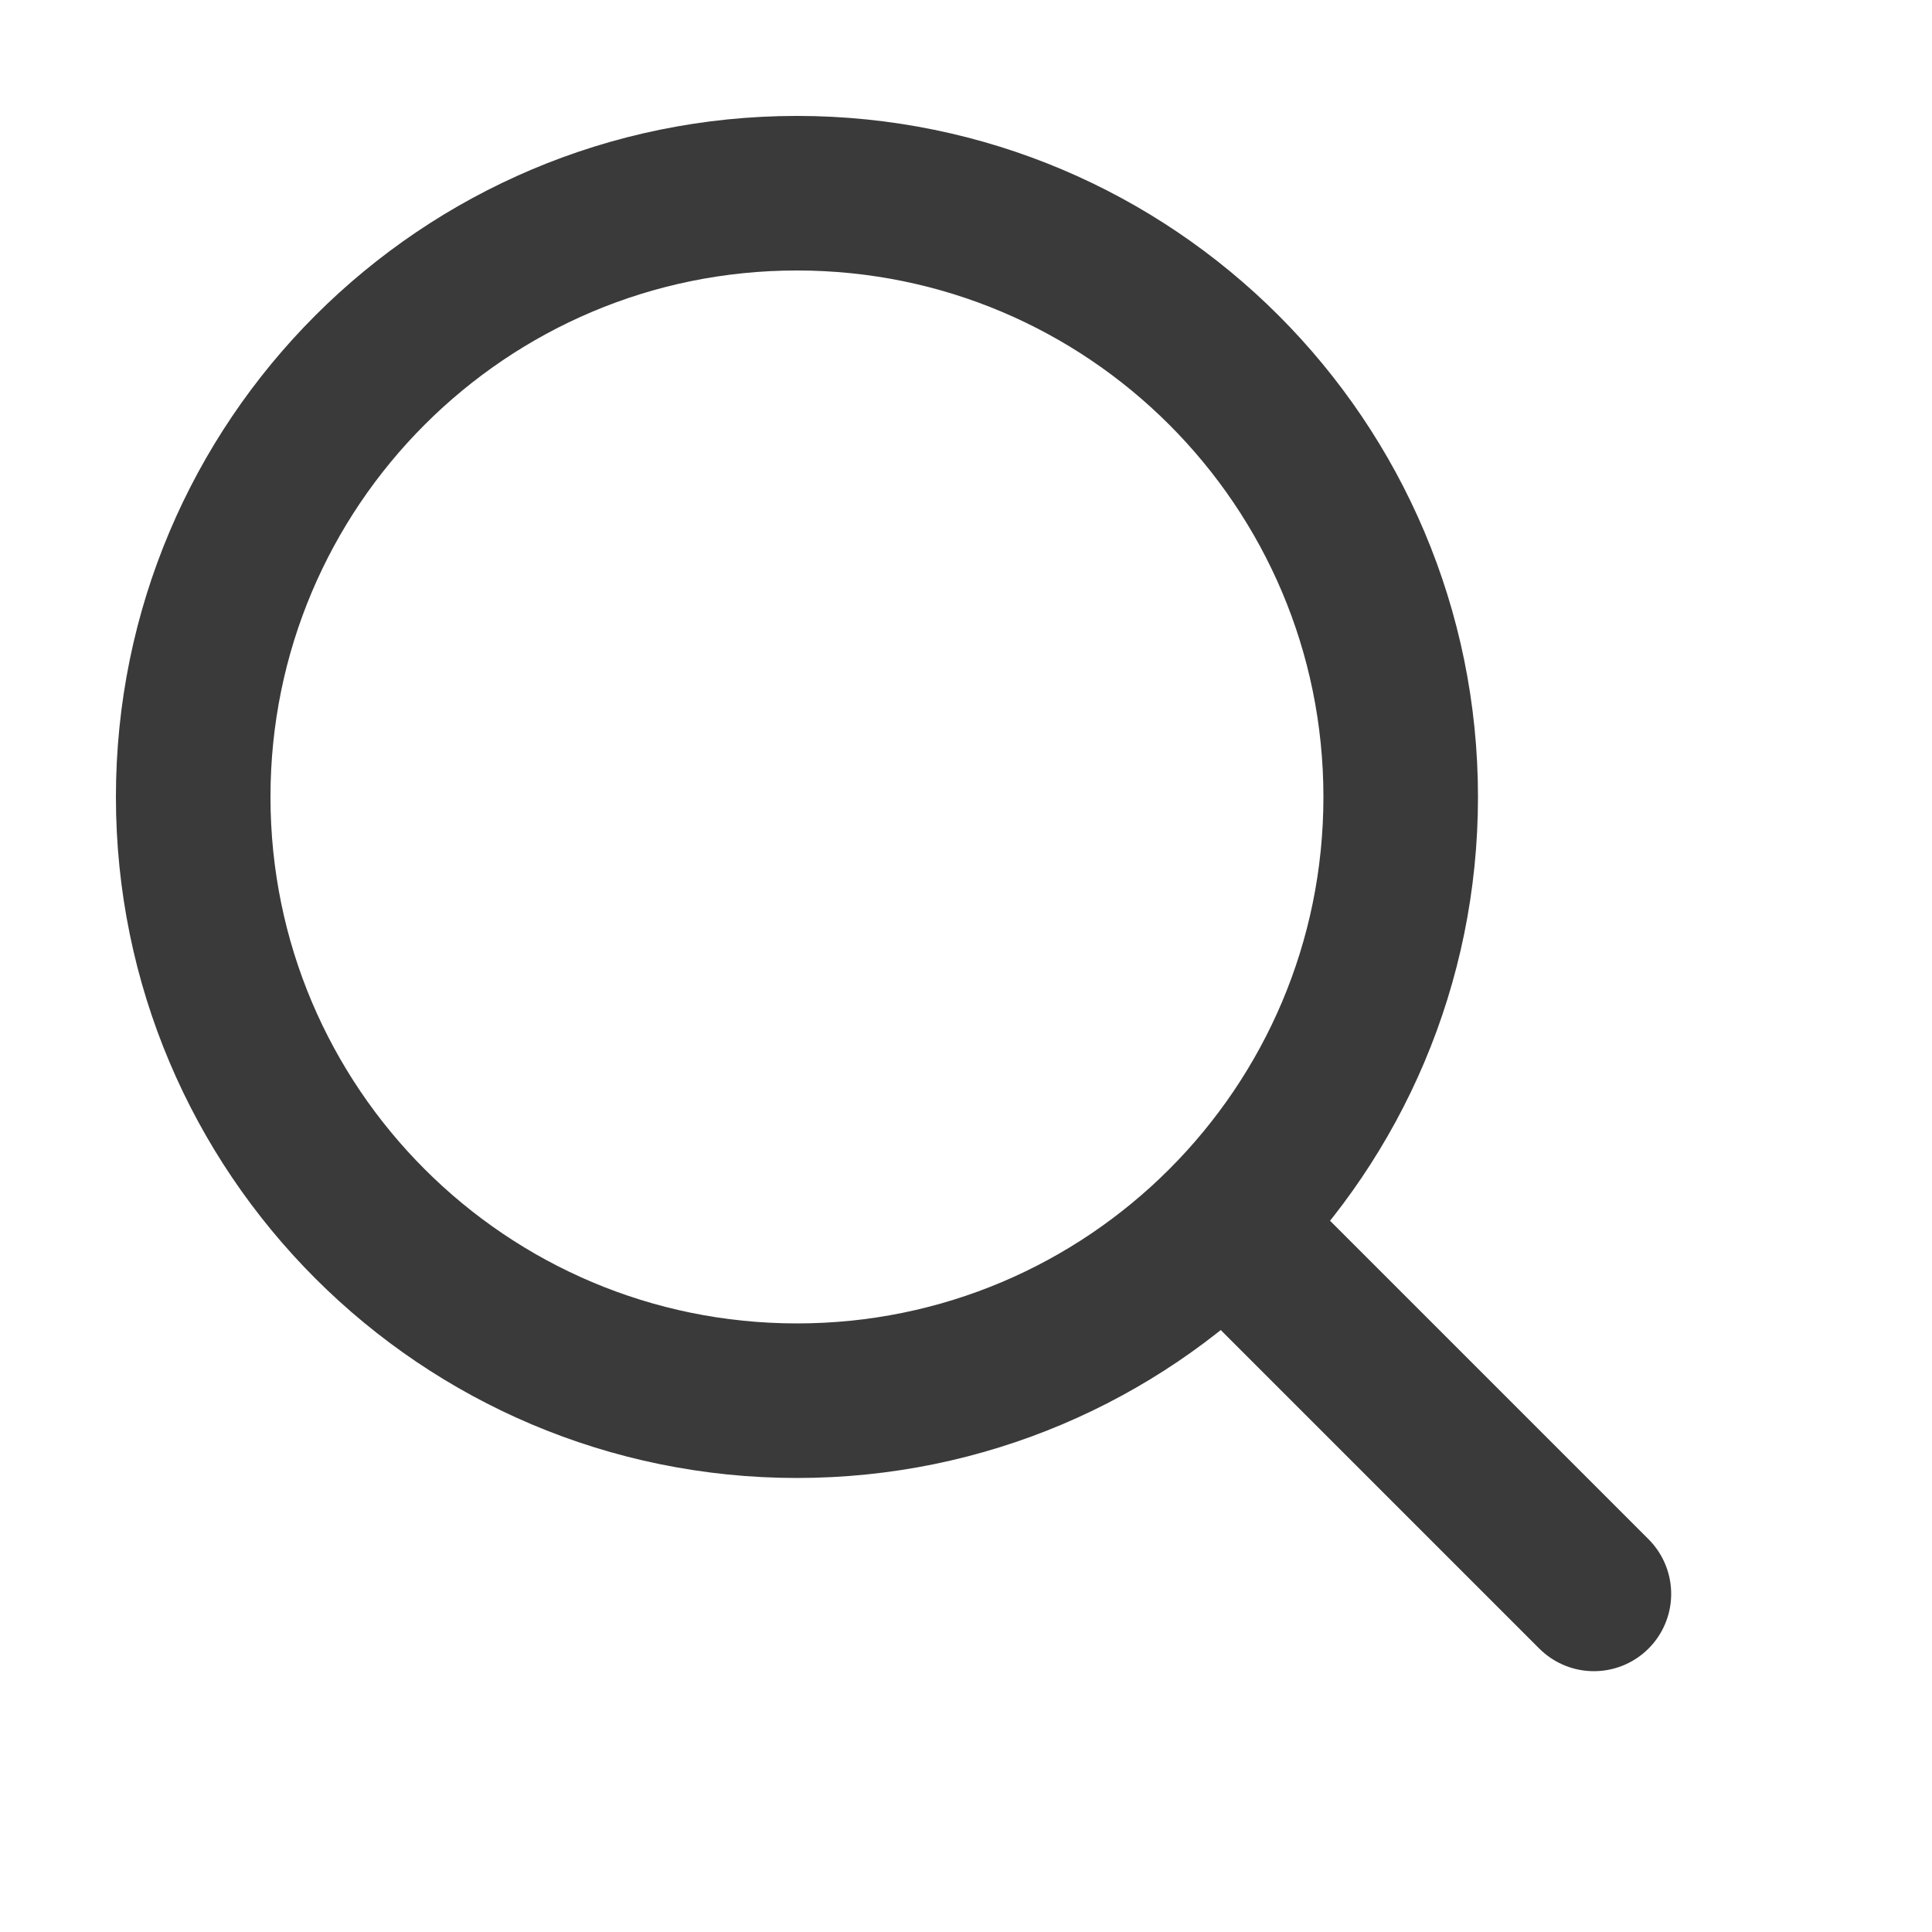
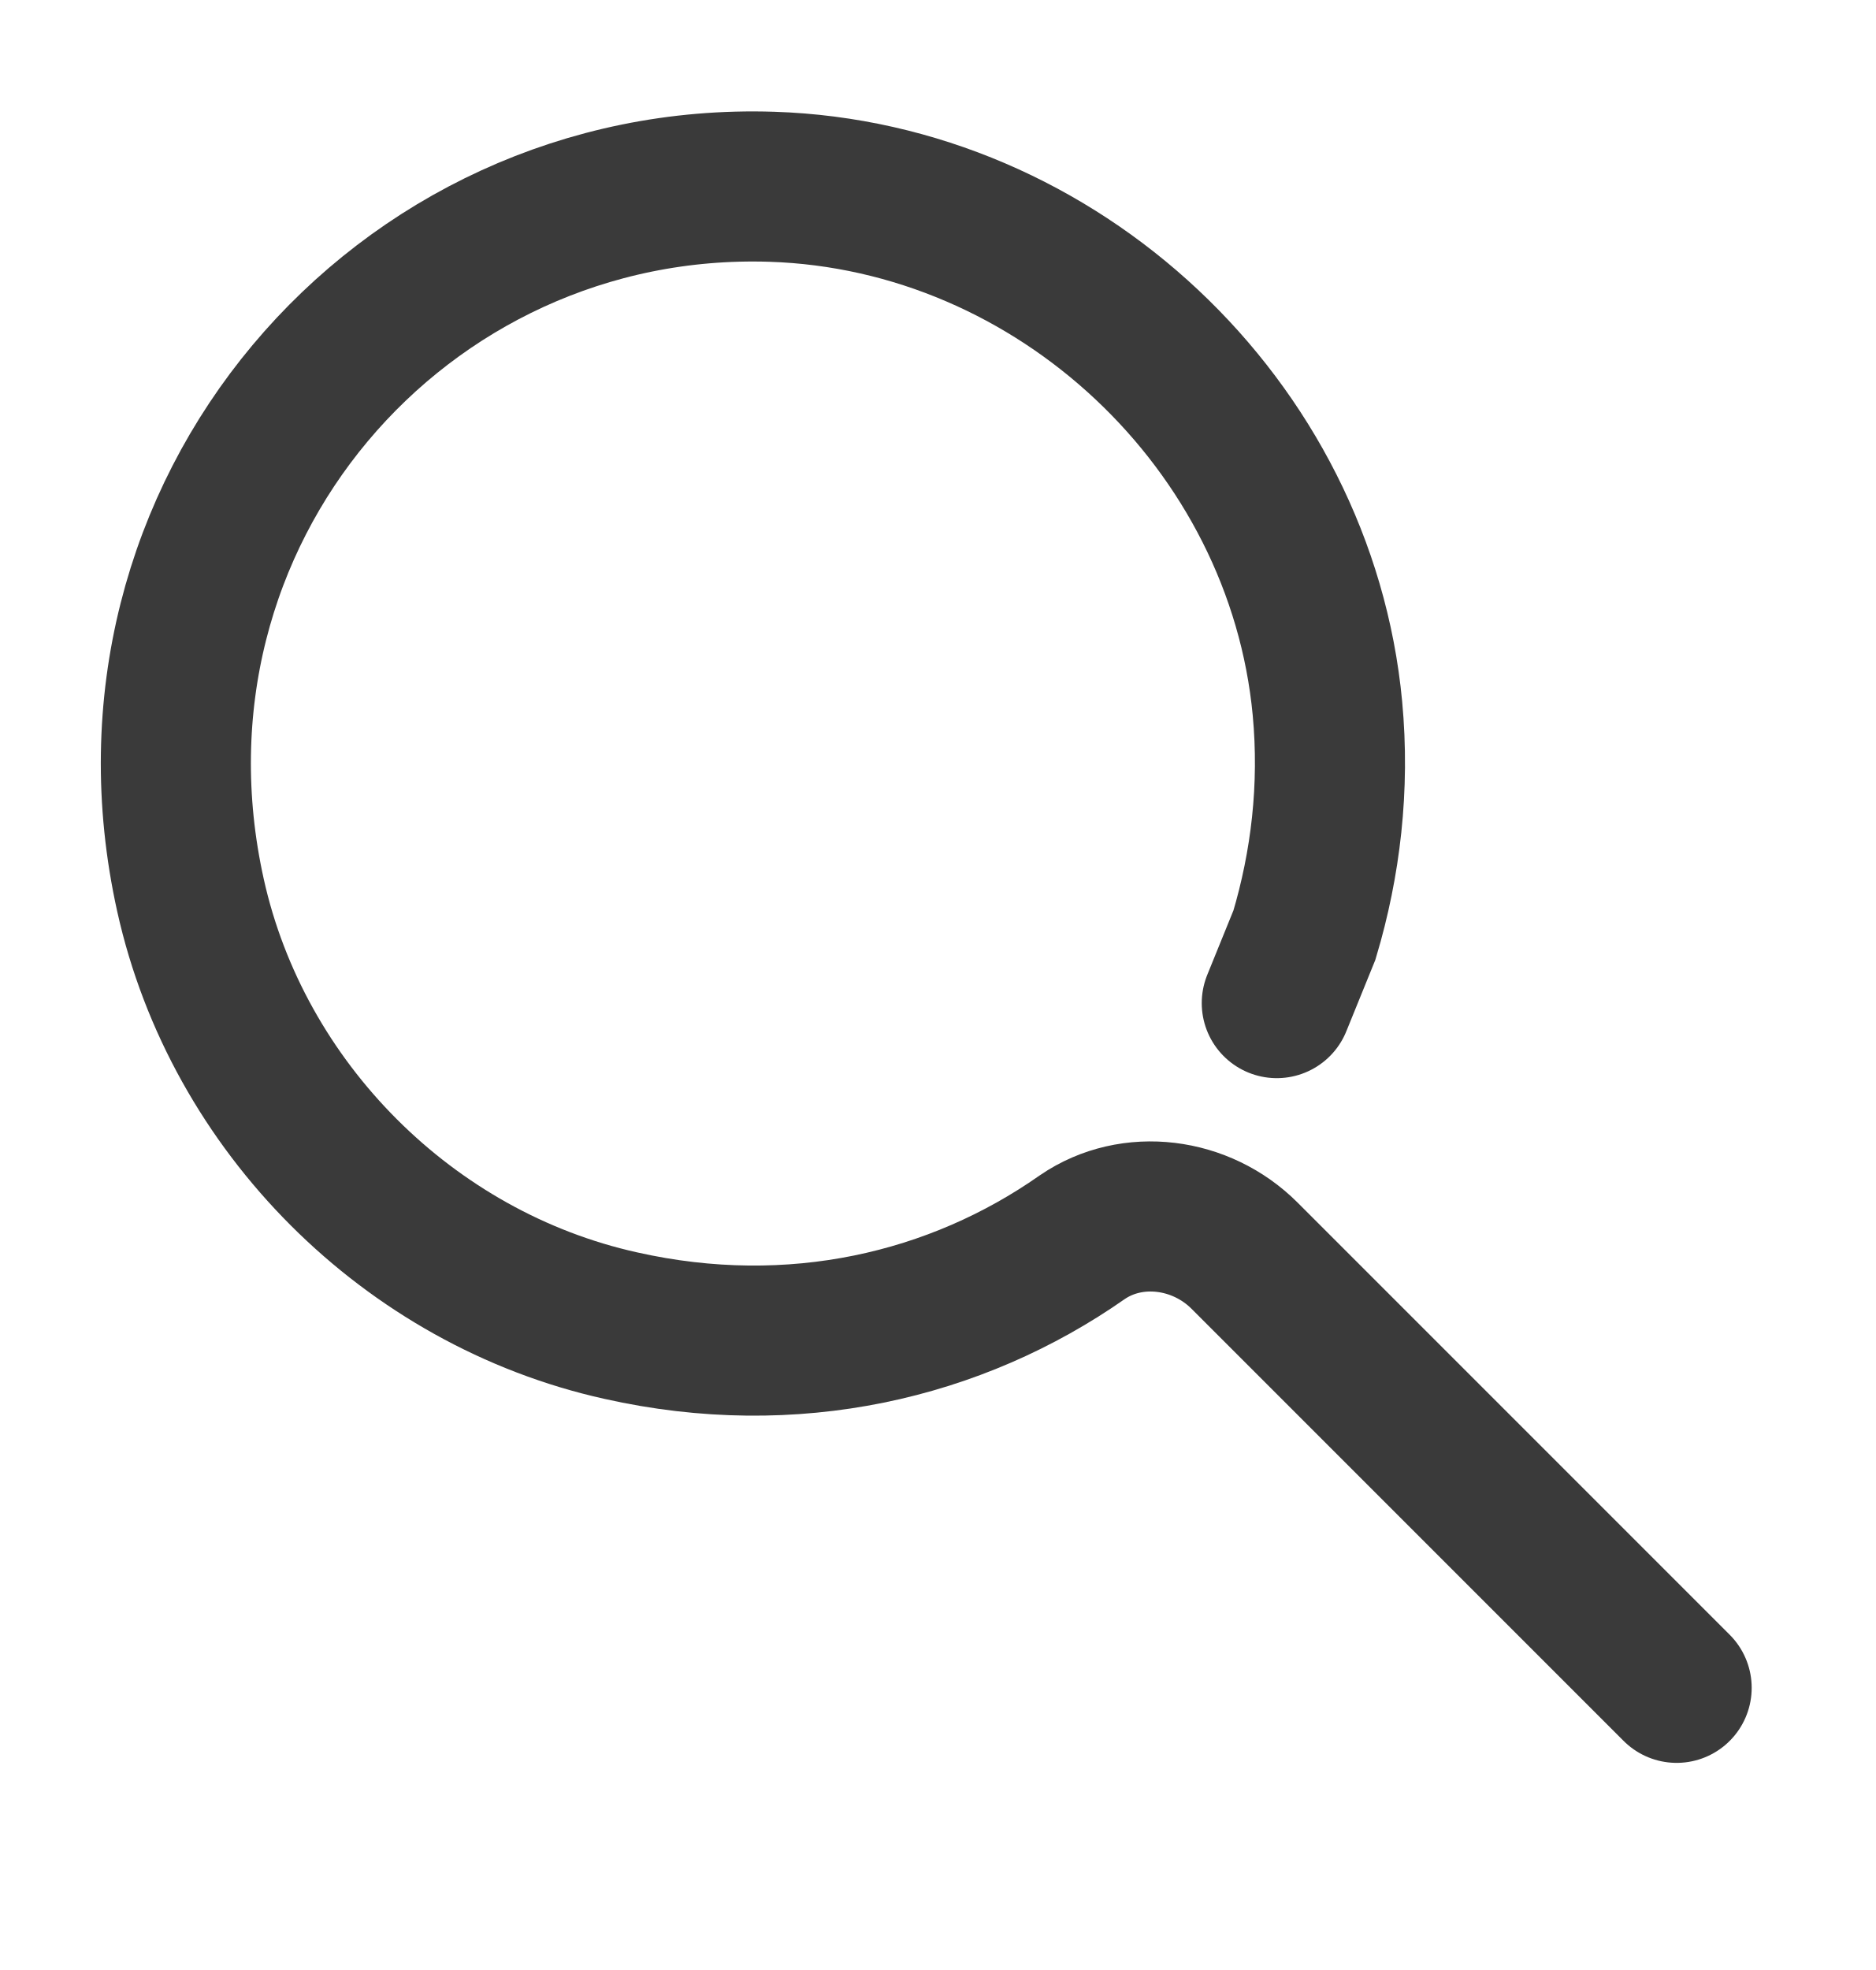
- <svg xmlns="http://www.w3.org/2000/svg" width="20" height="20" viewBox="0 0 20 20" fill="none">
-   <path d="M13 13L16.5 16.5" stroke="#3A3A3A" stroke-width="1.6" stroke-linecap="round" stroke-linejoin="round" />
-   <circle cx="8.25" cy="8.25" r="6.25" stroke="#3A3A3A" stroke-width="1.6" />
+ <svg xmlns="http://www.w3.org/2000/svg" width="20" height="21" viewBox="0 0 20 21" fill="none">
+   <path d="M17.875 17.992L13.268 13.385C12.806 12.923 12.07 12.825 11.539 13.188C10.194 14.131 8.455 14.544 6.618 14.131C4.359 13.63 2.532 11.803 2.031 9.544C1.127 5.468 4.271 1.863 8.229 1.991C11.274 2.089 13.867 4.525 14.152 7.55C14.231 8.395 14.133 9.21 13.907 9.967L13.612 10.693" stroke="#3A3A3A" stroke-width="1.6" stroke-miterlimit="10" stroke-linecap="round" />
</svg>
